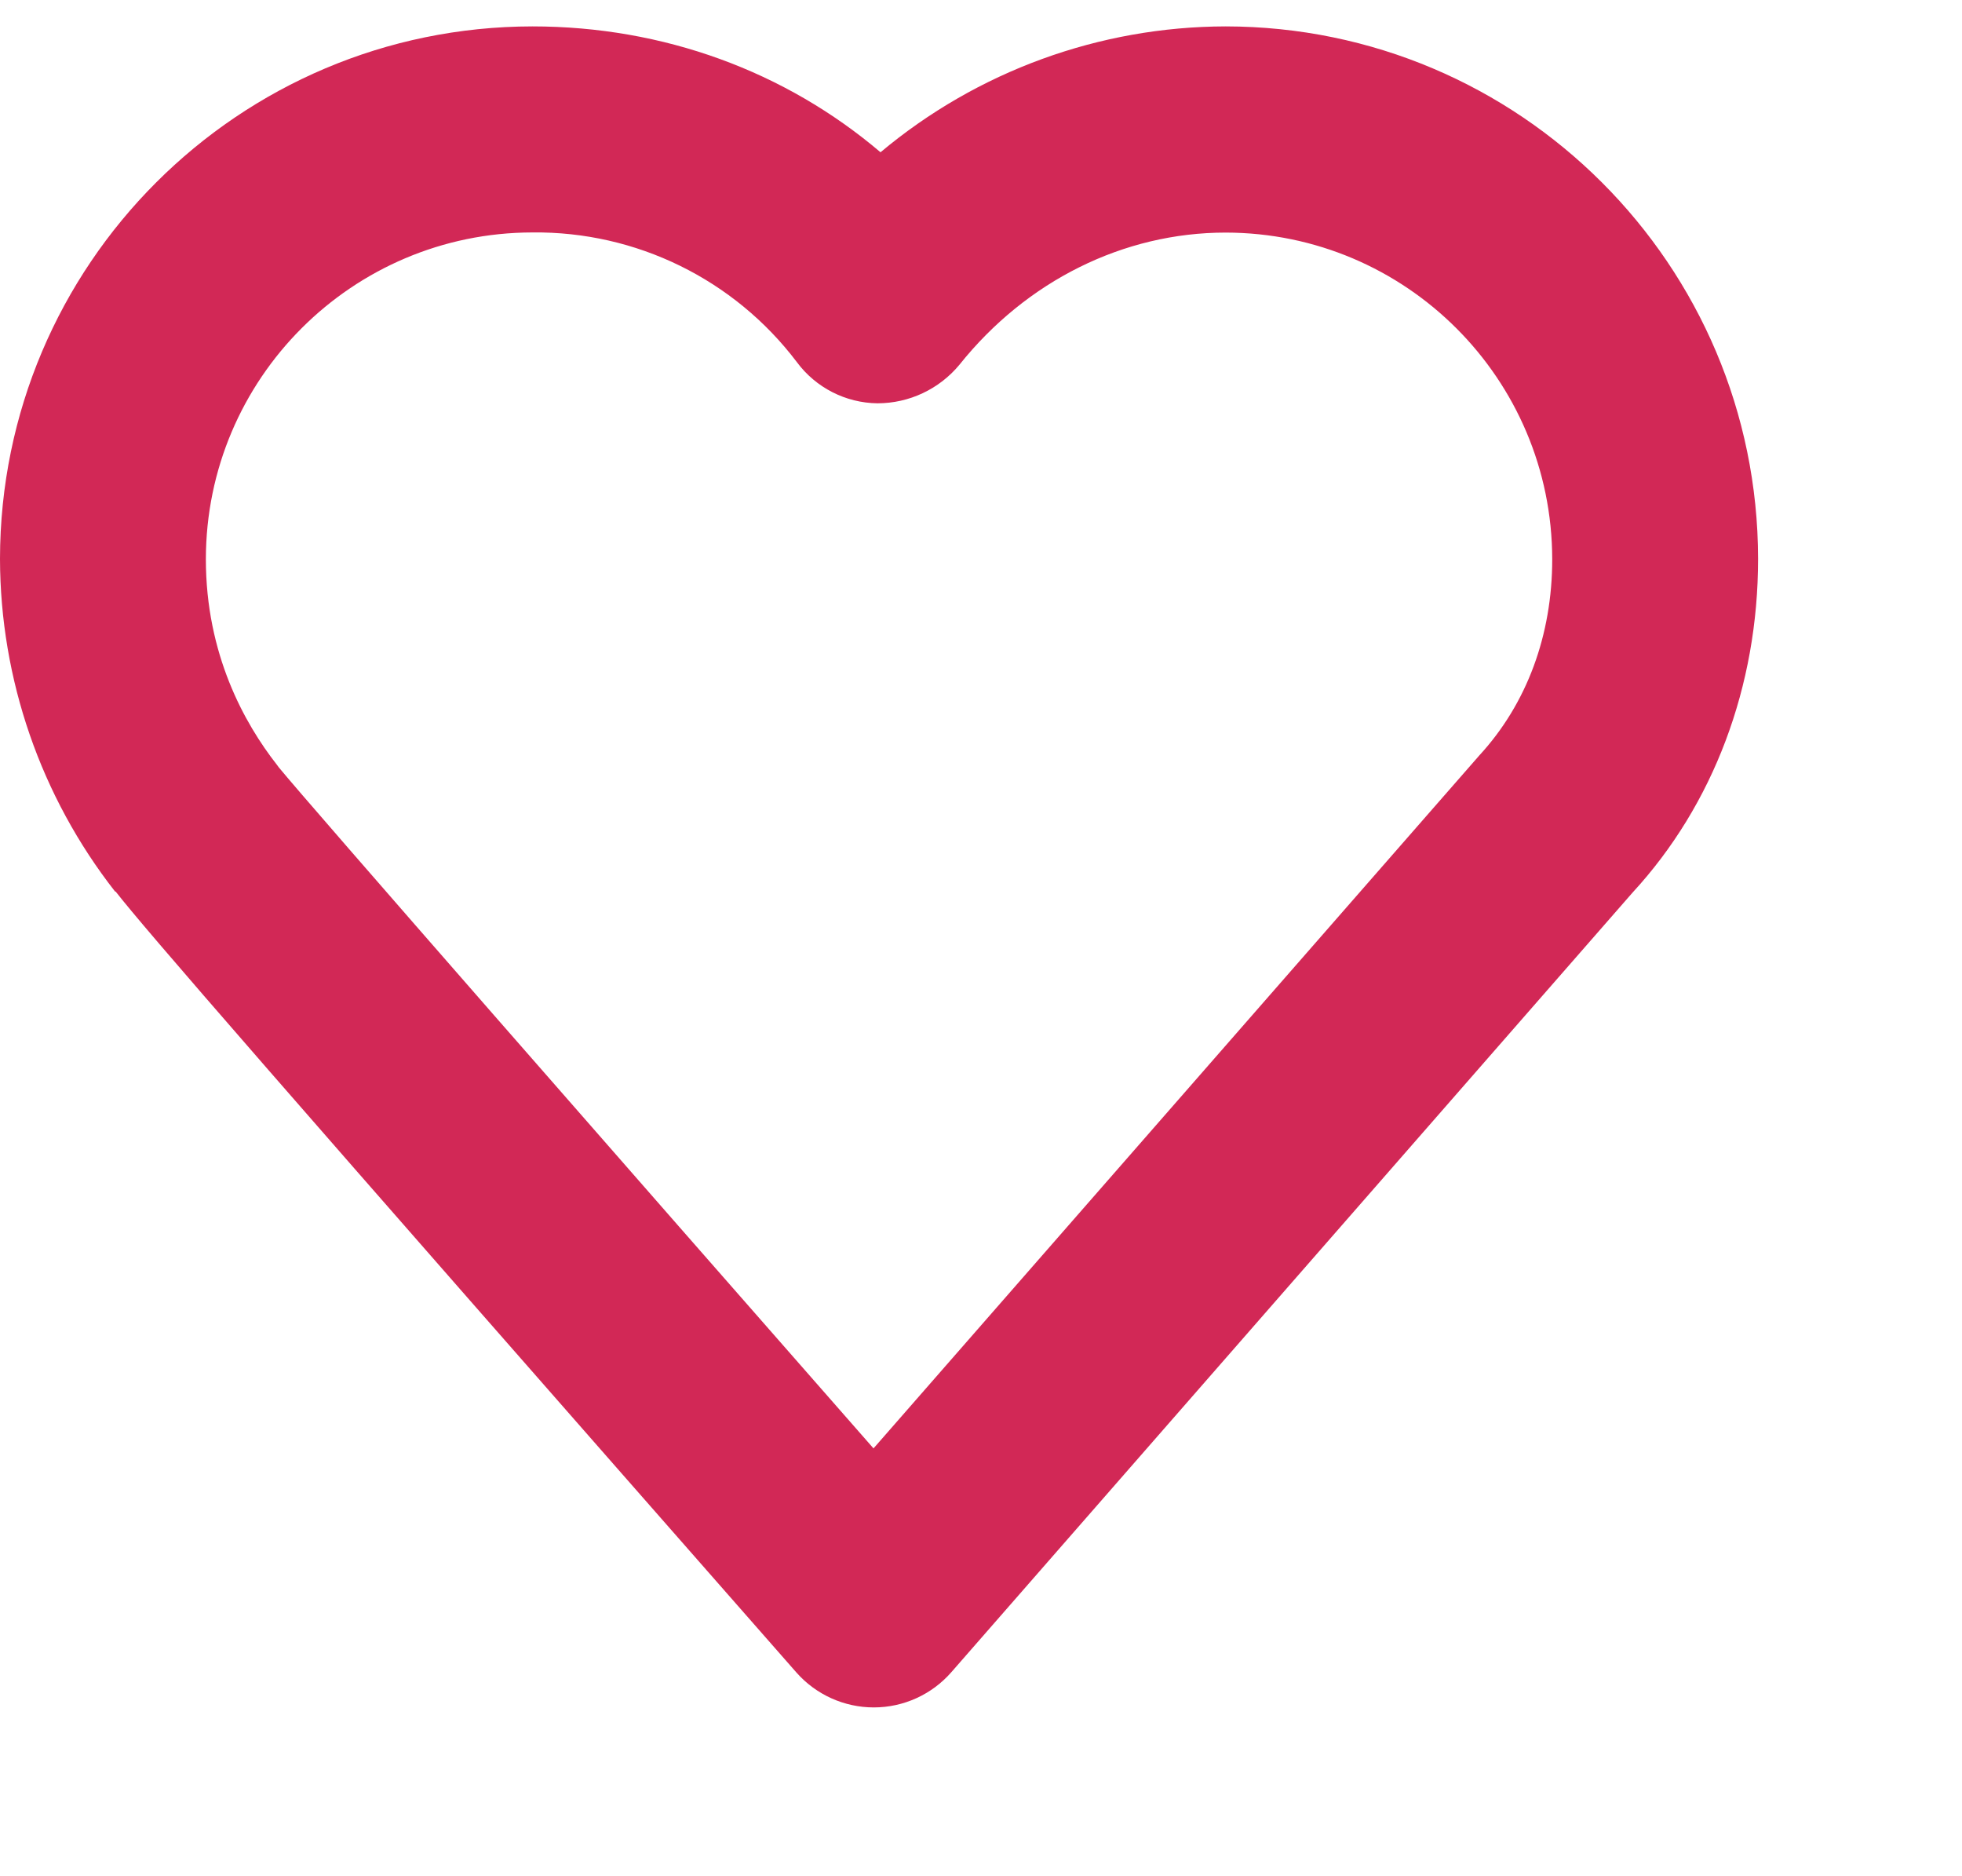
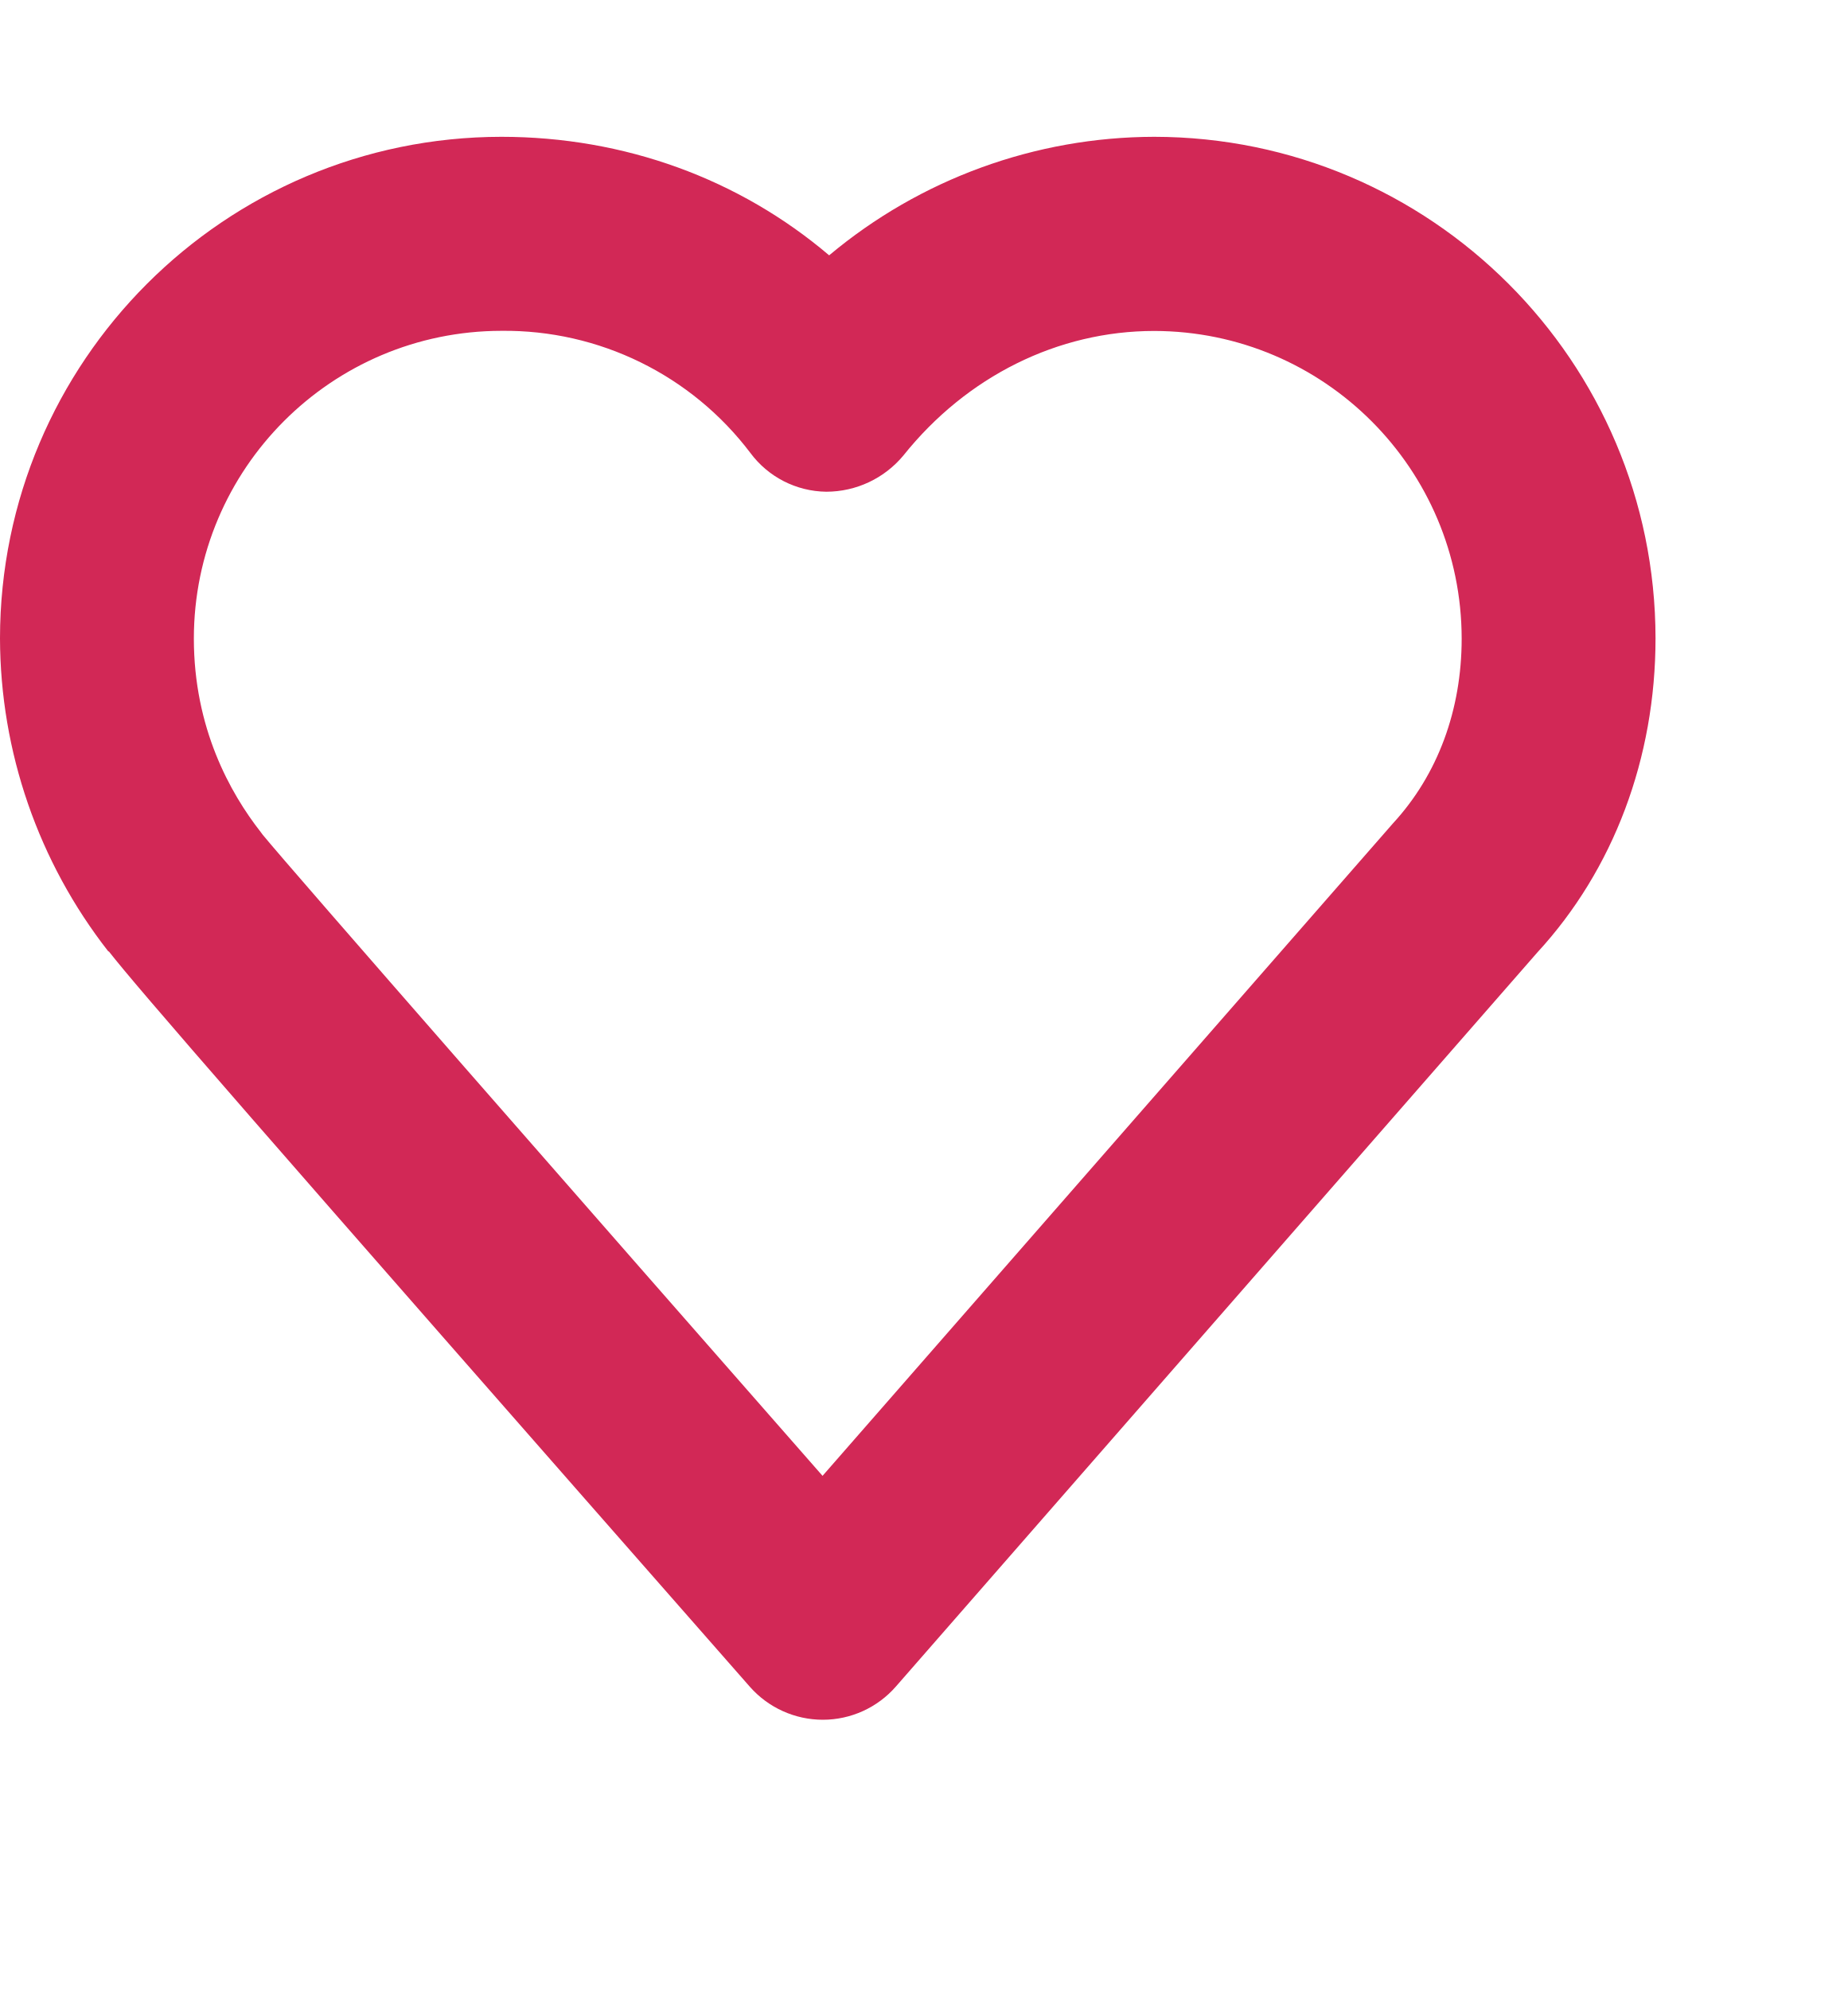
- <svg xmlns="http://www.w3.org/2000/svg" version="1.0" width="12.545" height="11.99" viewBox="521.939 473.064 14 13">
+ <svg xmlns="http://www.w3.org/2000/svg" version="1.0" width="13" height="14" viewBox="521.939 473.064 14 13">
  <path d="M528.174 485.055a.737.737 0 0 1-.552-.249c-3.798-4.324-4.644-5.298-4.858-5.572h-.004a3.866 3.866 0 0 1-.821-2.373 3.803 3.803 0 0 1 3.799-3.799c.934 0 1.804.32 2.484.898a3.847 3.847 0 0 1 2.463-.898 3.803 3.803 0 0 1 3.799 3.799c0 .909-.318 1.754-.896 2.381l-4.86 5.561a.735.735 0 0 1-.554.252zm-4.245-6.706c.208.255 2.471 2.839 4.243 4.858l4.323-4.944c.34-.369.52-.86.52-1.399a2.333 2.333 0 0 0-2.33-2.331c-.729 0-1.421.344-1.9.943a.76.76 0 0 1-.585.275.727.727 0 0 1-.575-.294 2.333 2.333 0 0 0-1.887-.925 2.333 2.333 0 0 0-2.33 2.331c0 .678.275 1.171.507 1.467l.014.019z" fill="#d22856" />
</svg>
